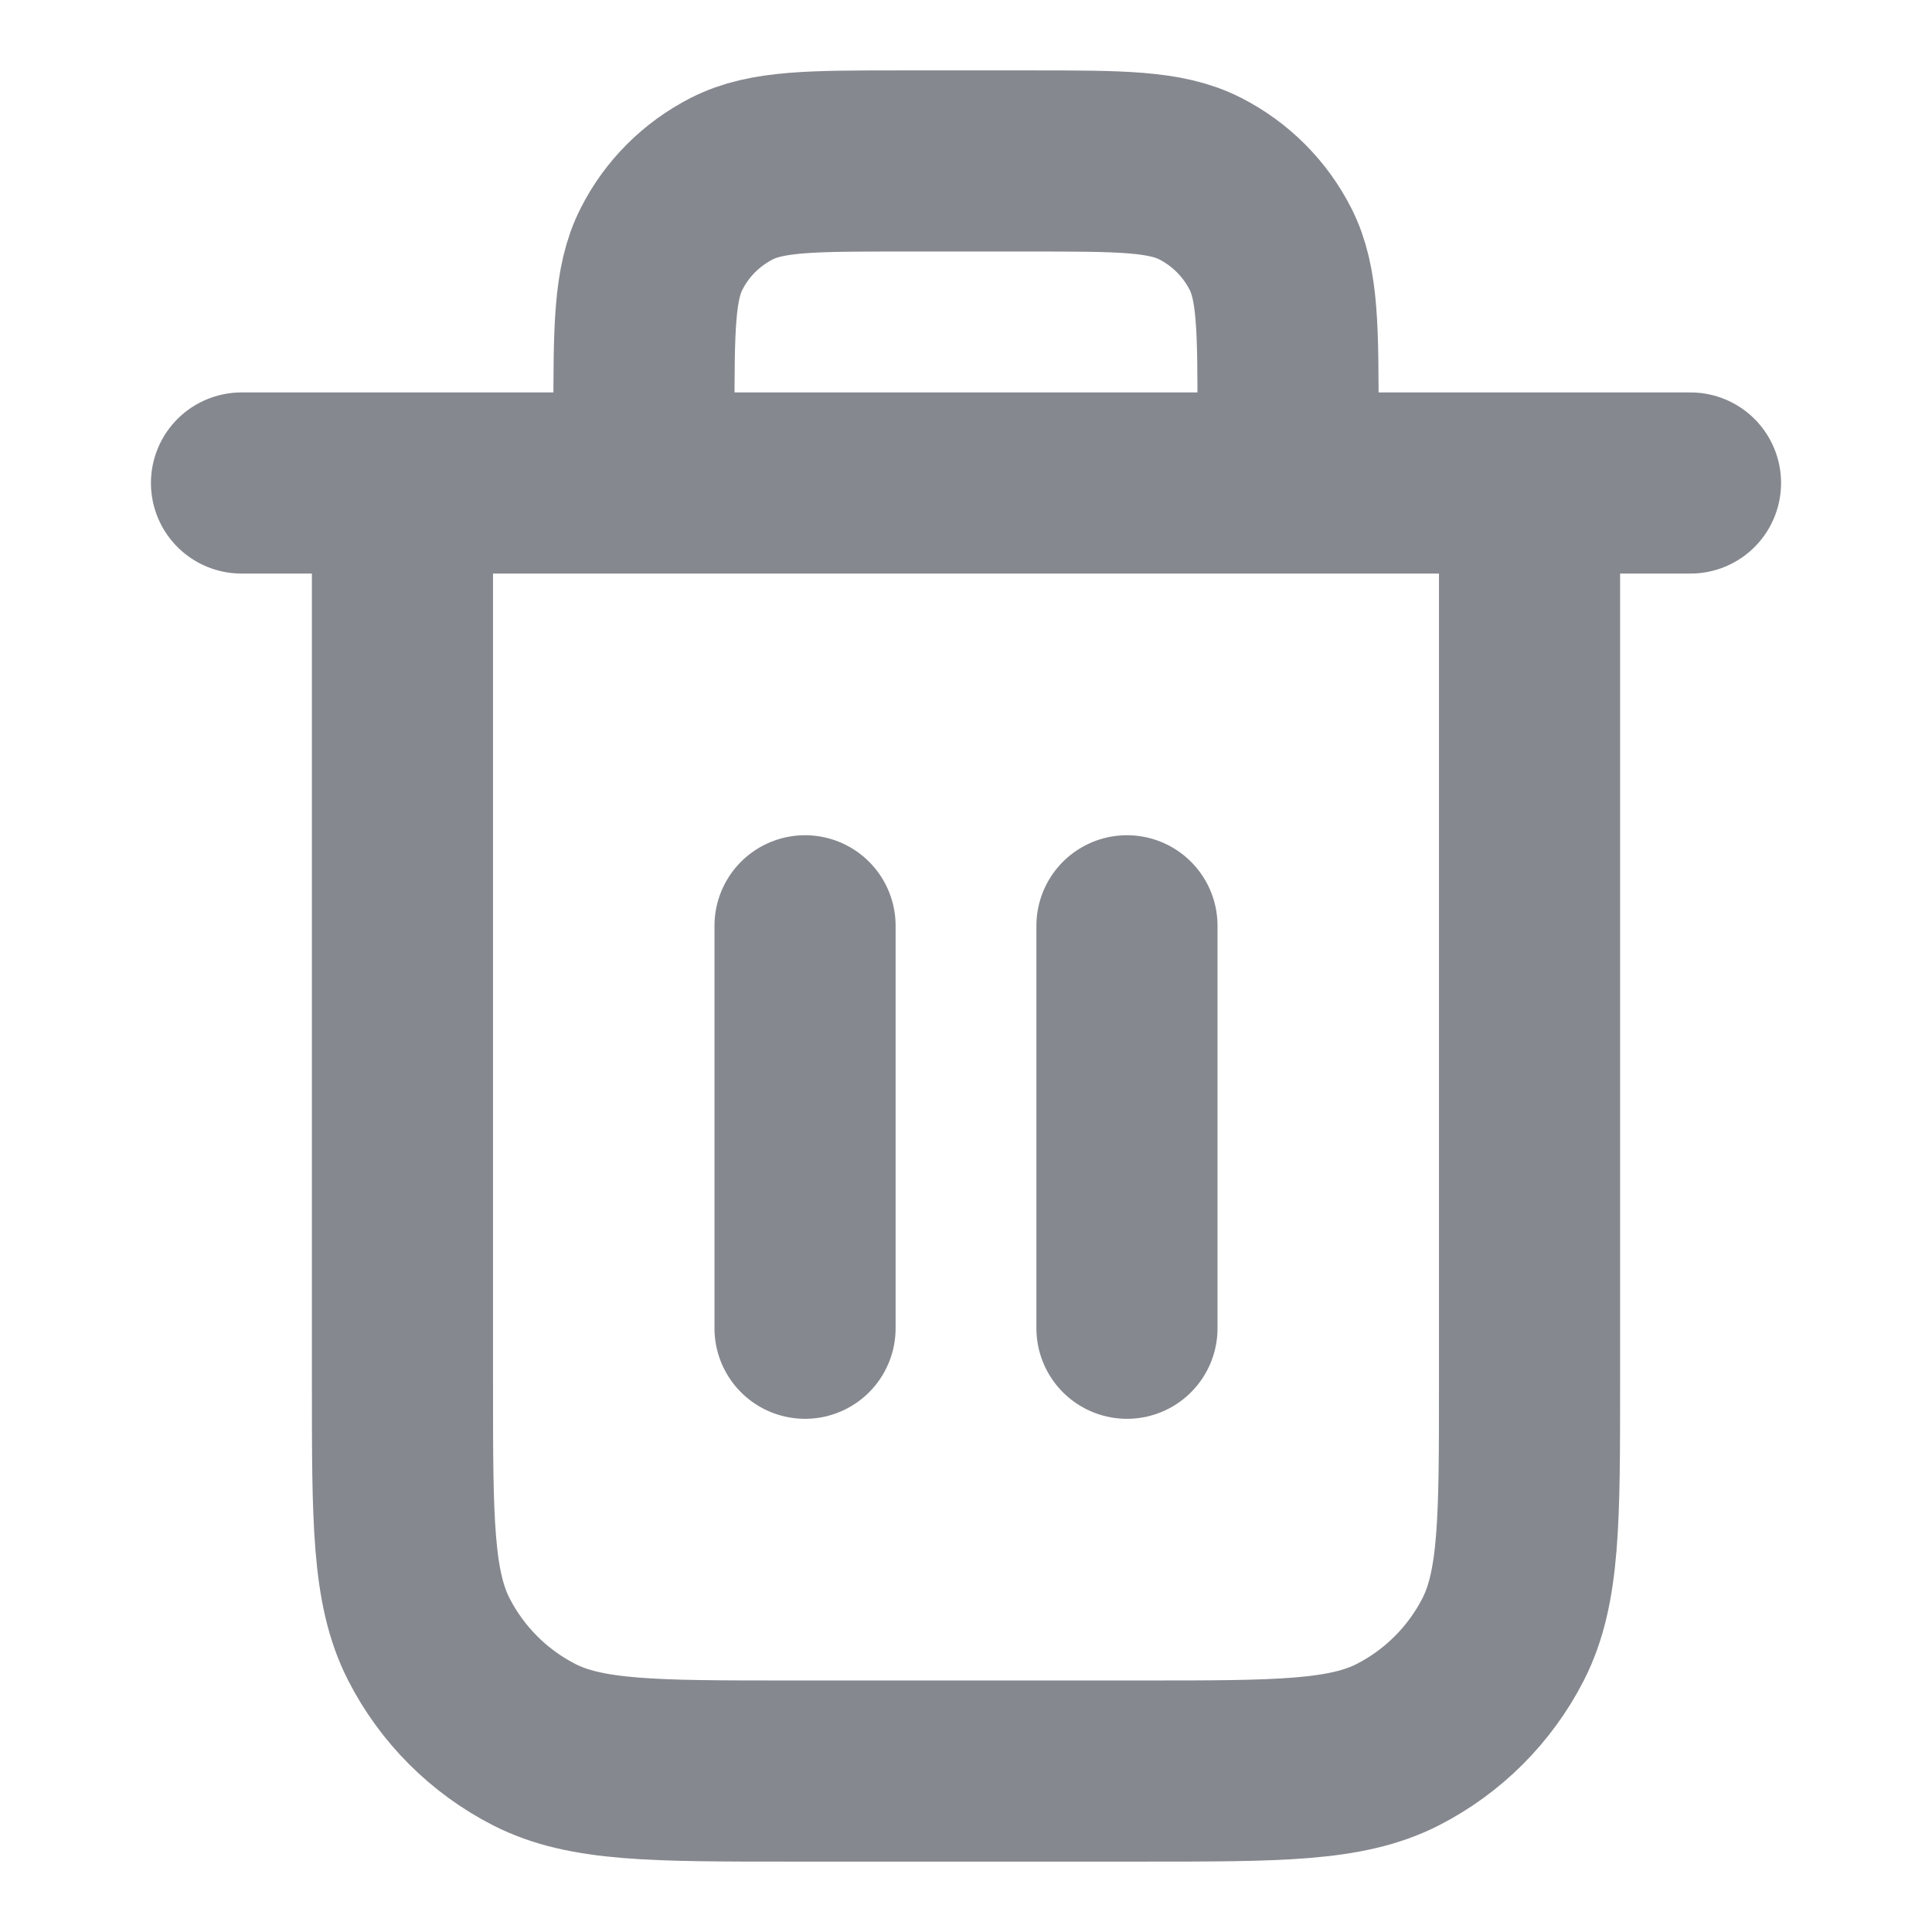
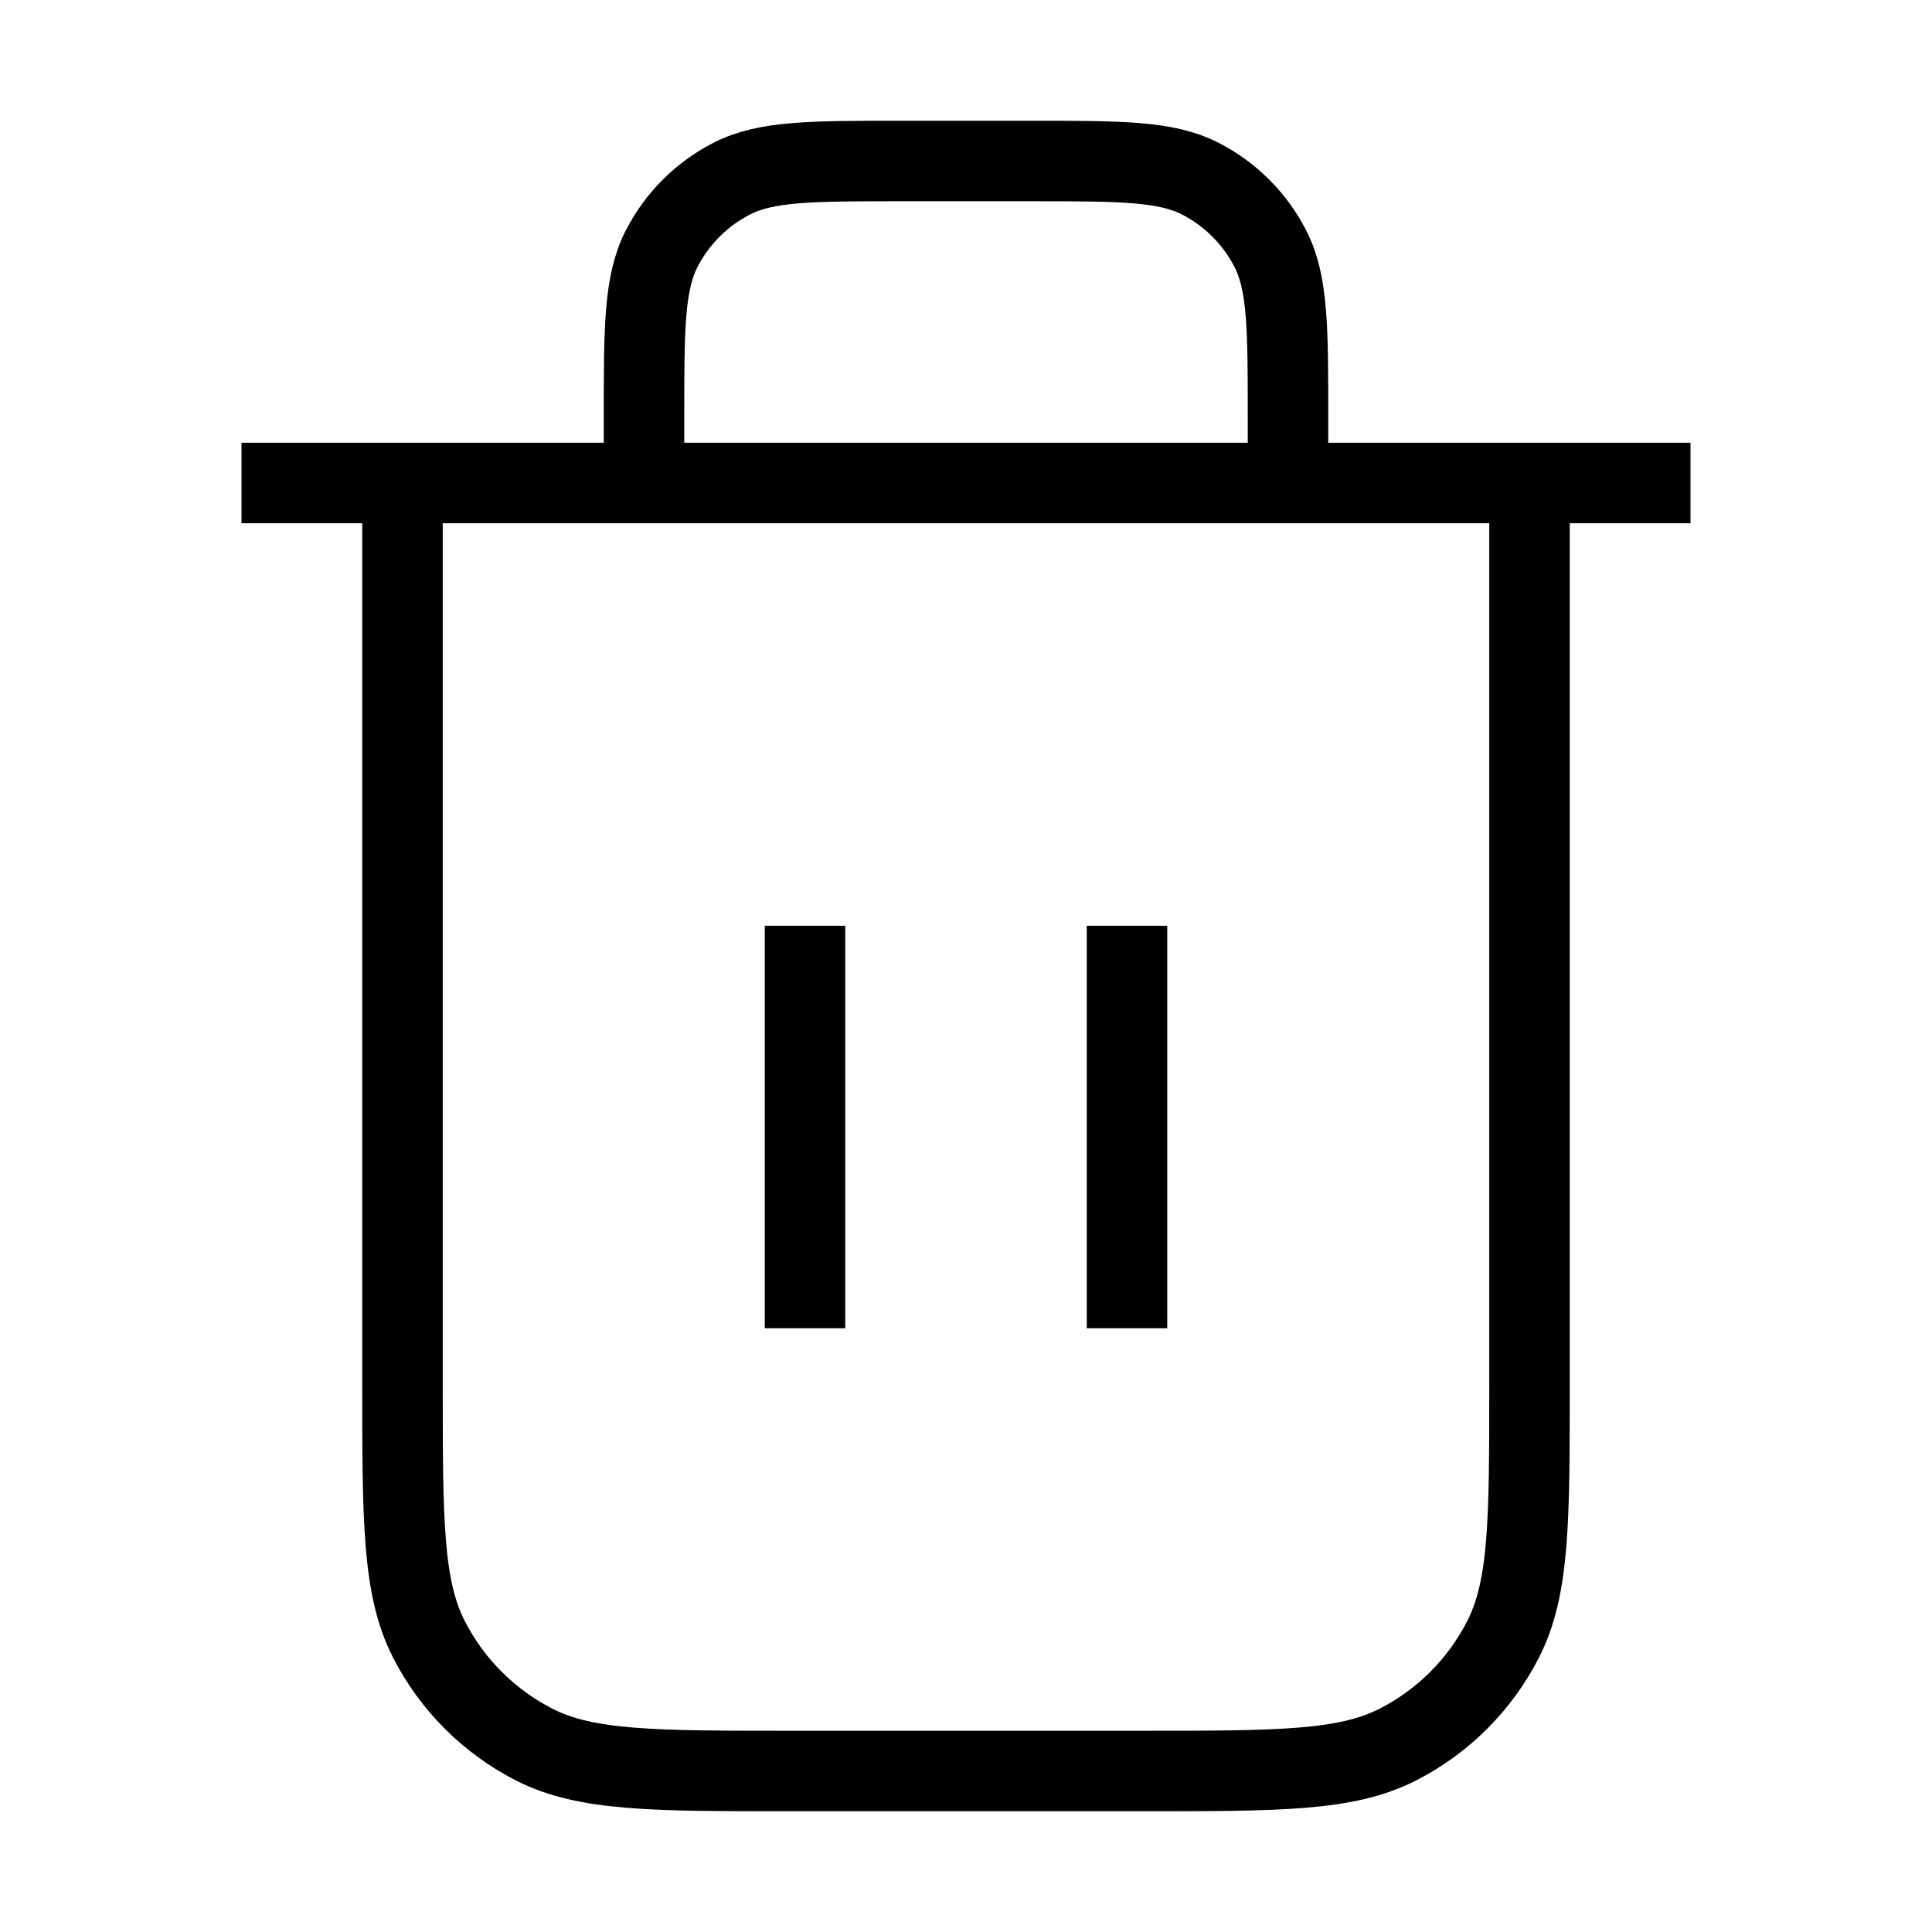
- <svg xmlns="http://www.w3.org/2000/svg" width="16" height="16" viewBox="0 0 16 16" fill="none">
-   <path d="M10.667 4V3.467C10.667 2.72 10.667 2.347 10.521 2.061C10.393 1.81 10.19 1.607 9.939 1.479C9.653 1.333 9.28 1.333 8.533 1.333H7.467C6.72 1.333 6.347 1.333 6.061 1.479C5.81 1.607 5.606 1.81 5.479 2.061C5.333 2.347 5.333 2.72 5.333 3.467V4M6.667 7.667V11M9.333 7.667V11M2 4H14M12.667 4V11.467C12.667 12.587 12.667 13.147 12.449 13.575C12.257 13.951 11.951 14.257 11.575 14.449C11.147 14.667 10.587 14.667 9.467 14.667H6.533C5.413 14.667 4.853 14.667 4.425 14.449C4.049 14.257 3.743 13.951 3.551 13.575C3.333 13.147 3.333 12.587 3.333 11.467V4" stroke="#85888E" stroke-width="1.5" stroke-linecap="round" stroke-linejoin="round" />
+ <svg xmlns="http://www.w3.org/2000/svg" width="24" height="24" viewBox="0 0 24 24" fill="none">
+   <path d="M16 6V5.2C16 4.08 16 3.52 15.782 3.092C15.59 2.716 15.284 2.41 14.908 2.218C14.48 2 13.92 2 12.8 2H11.2C10.08 2 9.52 2 9.092 2.218C8.716 2.41 8.41 2.716 8.218 3.092C8 3.52 8 4.08 8 5.2V6M10 11.5V16.5M14 11.5V16.5M3 6H21M19 6V17.2C19 18.88 19 19.72 18.673 20.362C18.385 20.927 17.927 21.385 17.362 21.673C16.72 22 15.88 22 14.2 22H9.8C8.12 22 7.28 22 6.638 21.673C6.074 21.385 5.615 20.927 5.327 20.362C5 19.72 5 18.88 5 17.2V6" stroke="currentColor" strokeWidth="2" strokeLinecap="round" strokeLinejoin="round" />
</svg>
